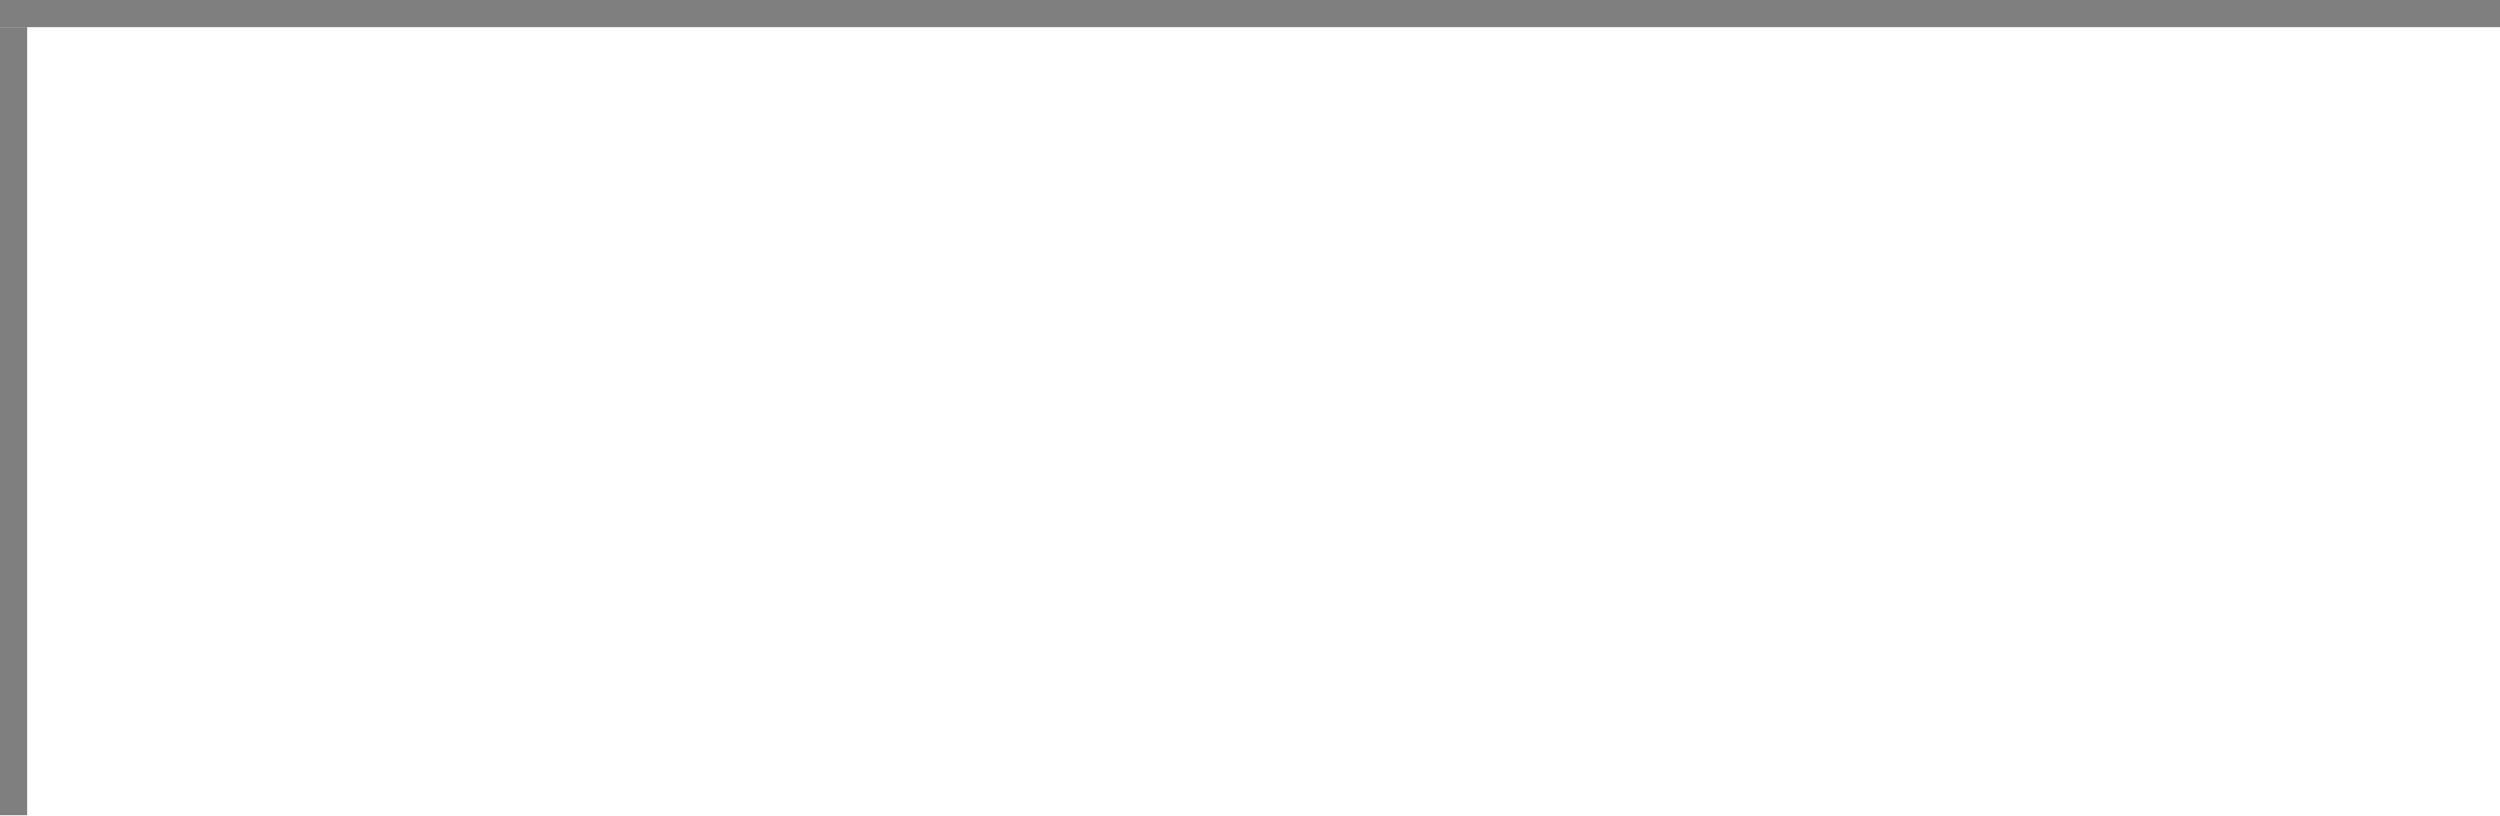
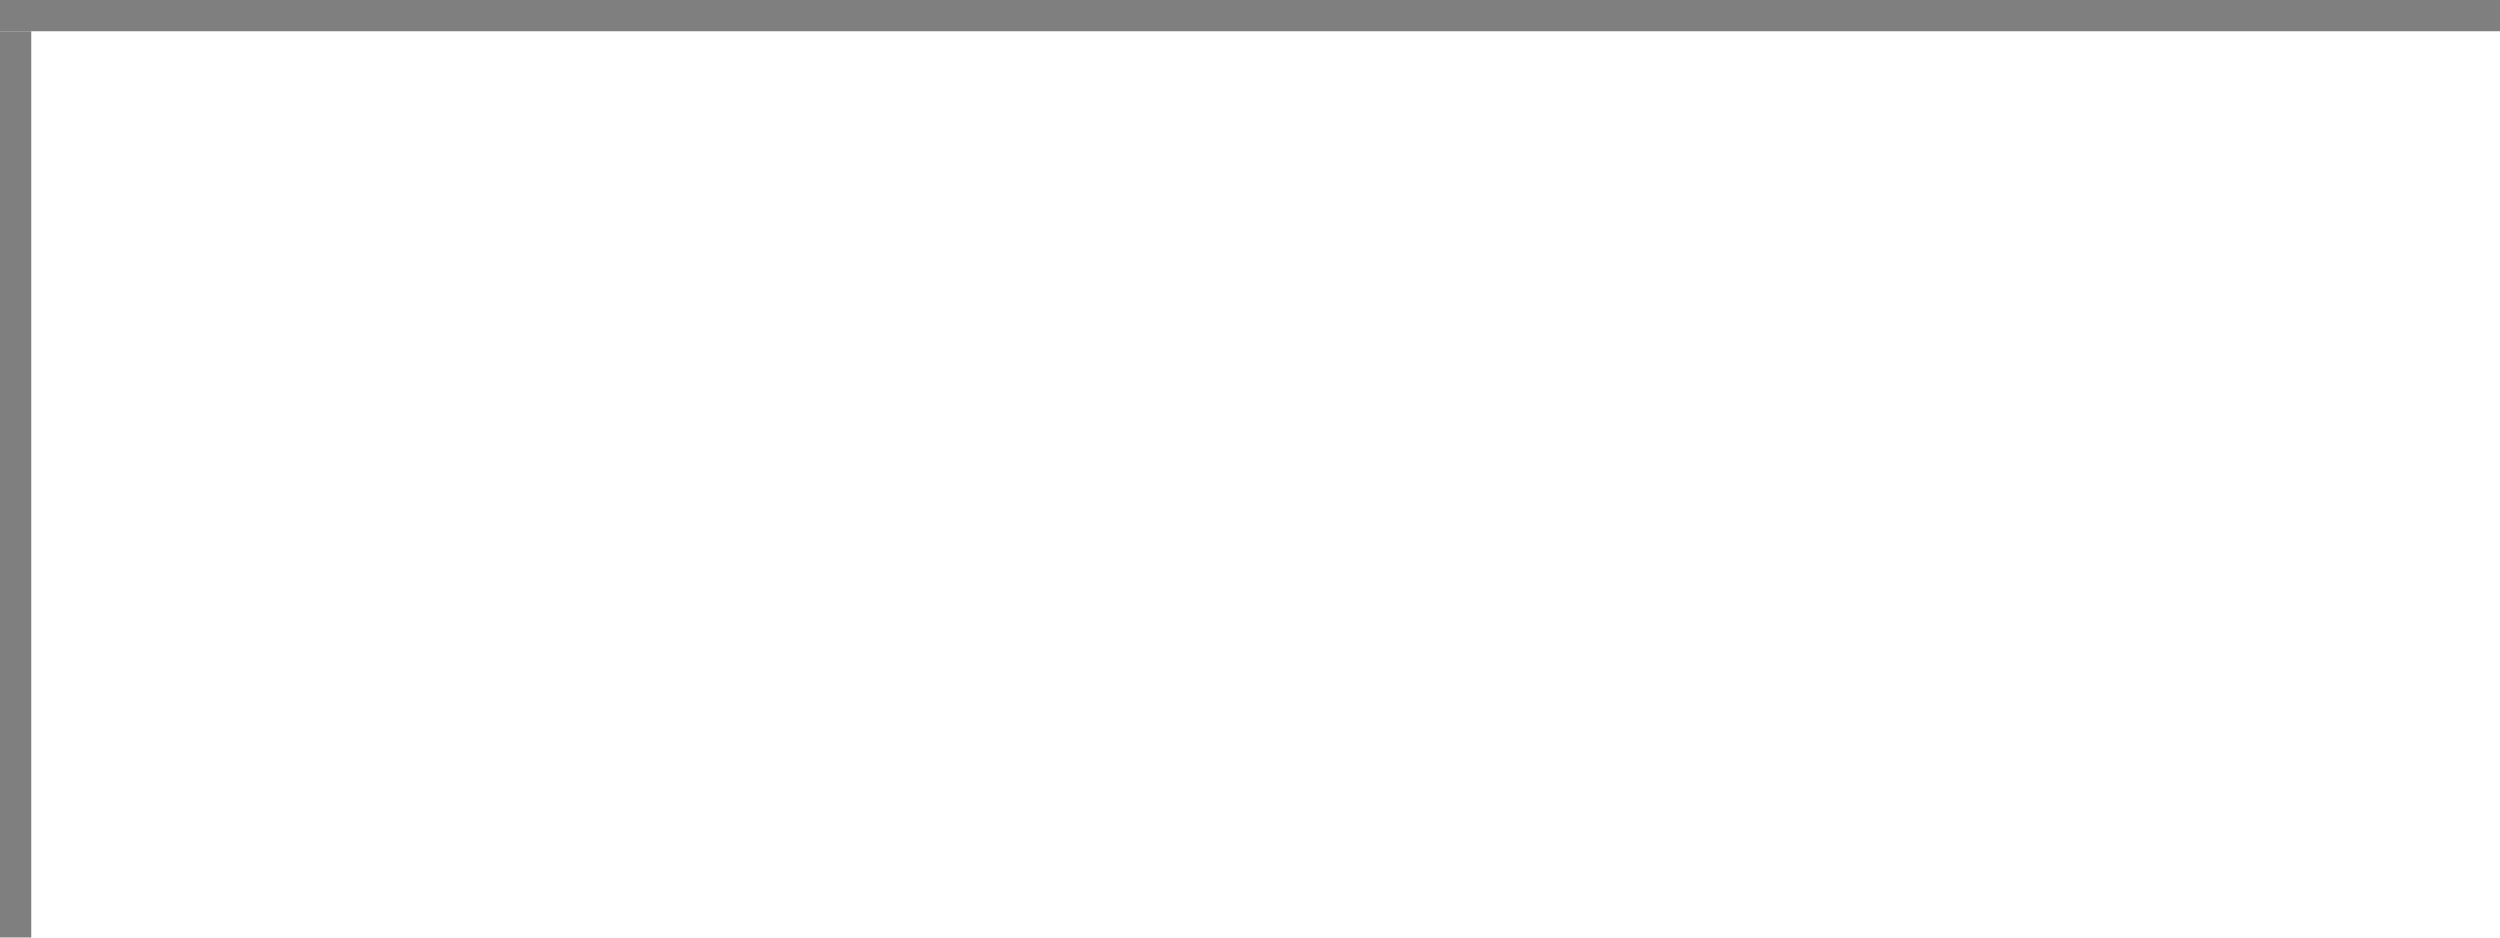
- <svg xmlns="http://www.w3.org/2000/svg" version="1.1" width="92px" height="30px" viewBox="0 360 92 30">
-   <path d="M 1 1  L 92 1  L 92 30  L 1 30  L 1 1  Z " fill-rule="nonzero" fill="rgba(255, 255, 255, 1)" stroke="none" transform="matrix(1 0 0 1 0 360 )" class="fill" />
-   <path d="M 0.5 1  L 0.5 30  " stroke-width="1" stroke-dasharray="0" stroke="rgba(127, 127, 127, 1)" fill="none" transform="matrix(1 0 0 1 0 360 )" class="stroke" />
-   <path d="M 0 0.5  L 92 0.5  " stroke-width="1" stroke-dasharray="0" stroke="rgba(127, 127, 127, 1)" fill="none" transform="matrix(1 0 0 1 0 360 )" class="stroke" />
+ <svg xmlns="http://www.w3.org/2000/svg" version="1.1" width="80px" height="30px" viewBox="332 270 80 30">
+   <path d="M 1 1  L 80 1  L 80 30  L 1 30  L 1 1  Z " fill-rule="nonzero" fill="rgba(255, 255, 255, 1)" stroke="none" transform="matrix(1 0 0 1 332 270 )" class="fill" />
+   <path d="M 0.5 1  L 0.5 30  " stroke-width="1" stroke-dasharray="0" stroke="rgba(127, 127, 127, 1)" fill="none" transform="matrix(1 0 0 1 332 270 )" class="stroke" />
+   <path d="M 0 0.5  L 80 0.5  " stroke-width="1" stroke-dasharray="0" stroke="rgba(127, 127, 127, 1)" fill="none" transform="matrix(1 0 0 1 332 270 )" class="stroke" />
</svg>
